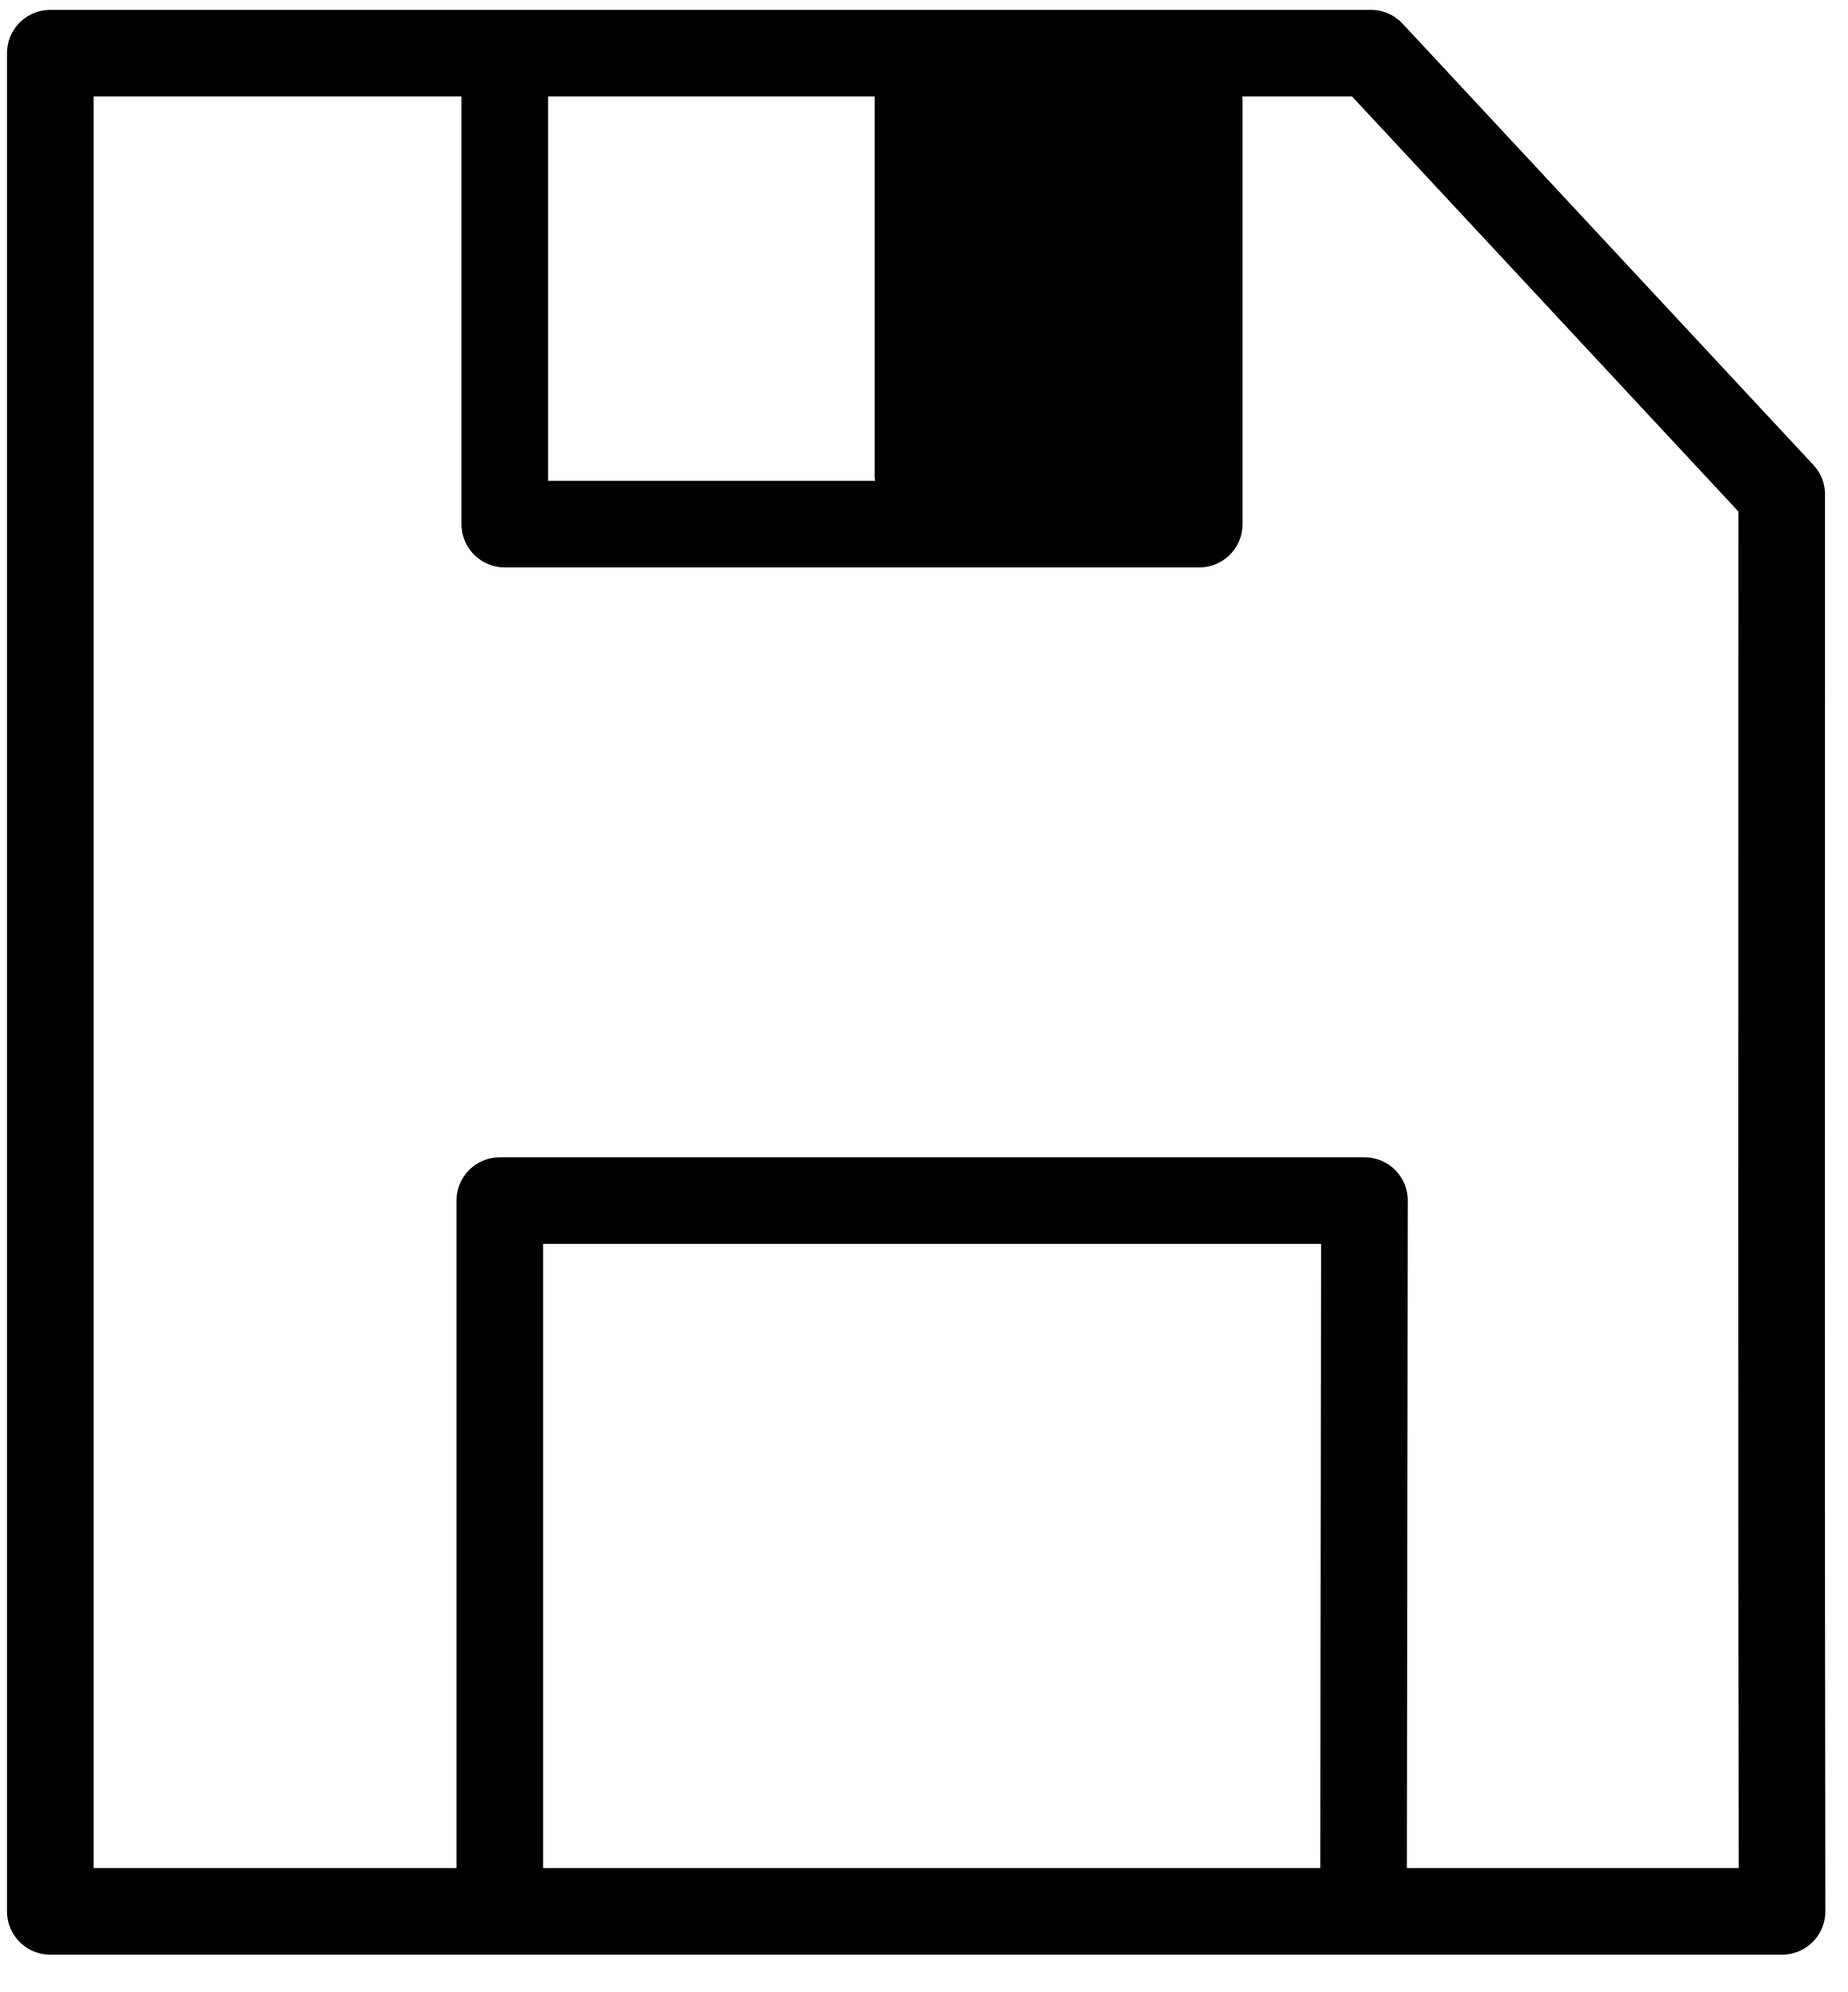
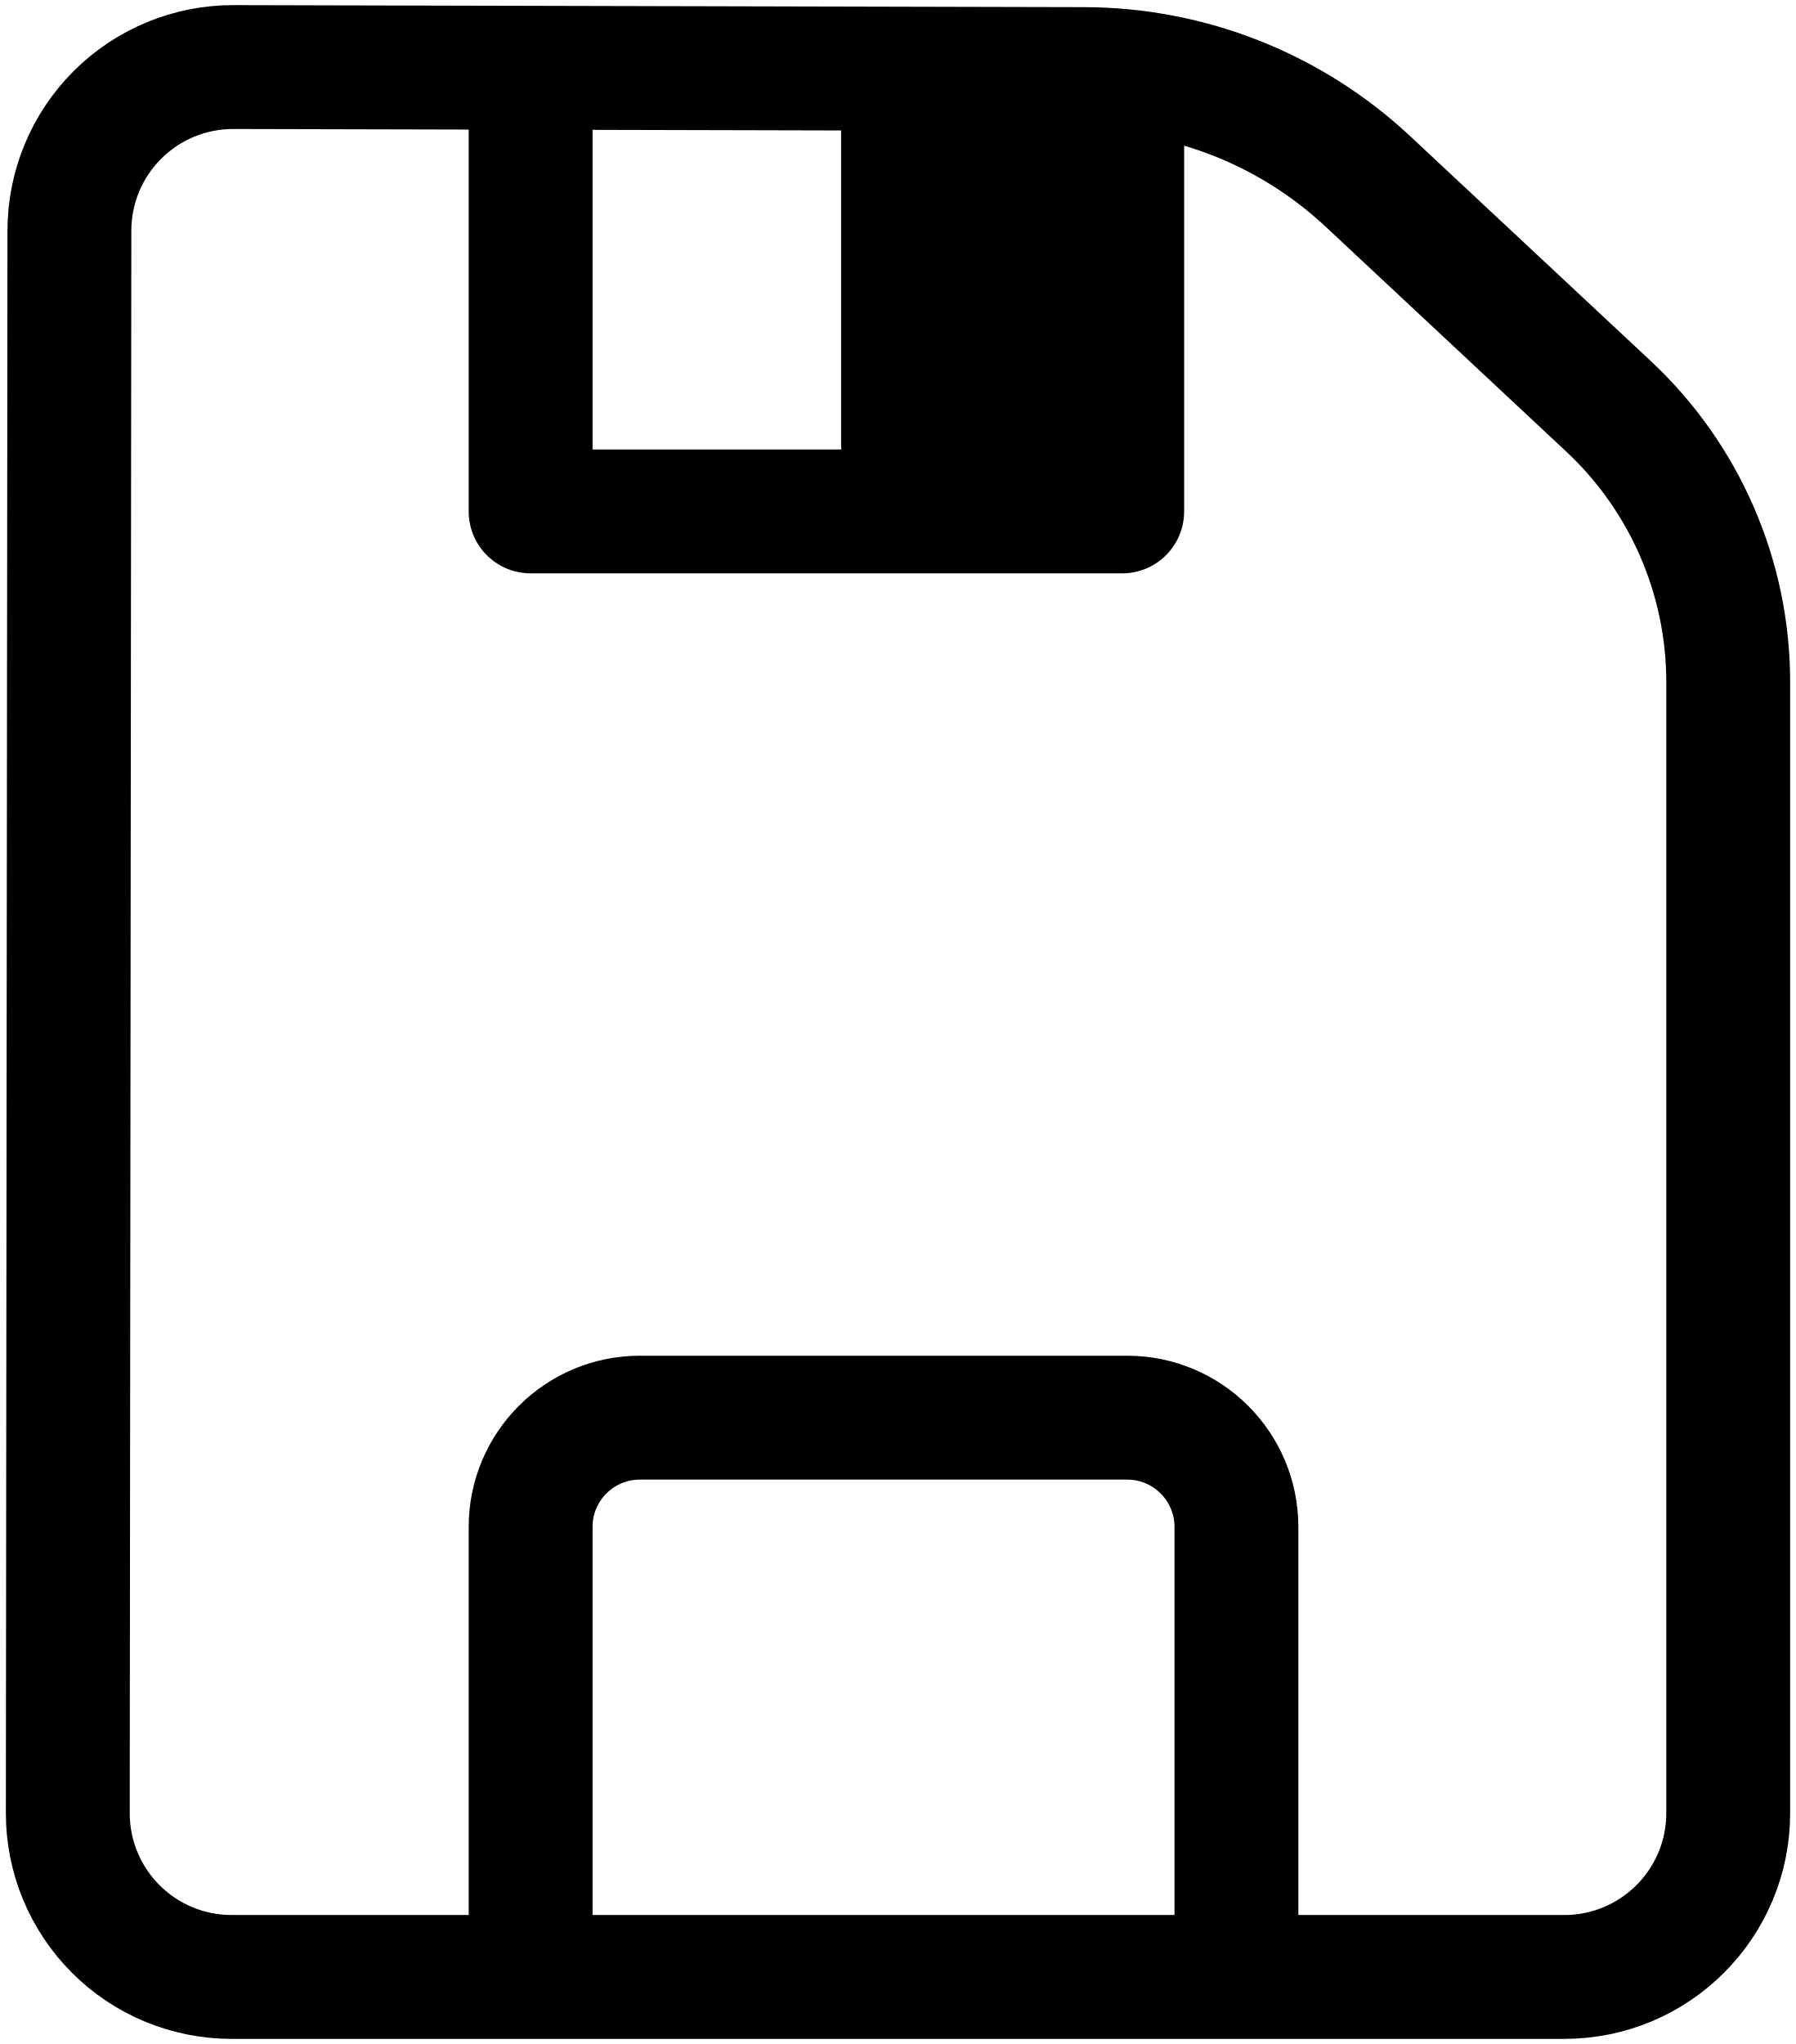
- <svg xmlns="http://www.w3.org/2000/svg" width="64mm" height="69mm" version="1.1" viewBox="0 0 64 69">
-   <g stroke-linecap="round" stroke-linejoin="round">
-     <path d="m1.742 1.842v64.365h59.978c-0.027-16.359-0.011-32.718-0.011-49.078l-14.229-15.287z" fill="none" stroke="#000000" stroke-width="3" />
-     <path d="m17.483 3.169v14.986h24.052v-14.686" fill="none" stroke="#000" stroke-width="3" />
-     <rect x="31.587" y="2.384" width="9.301" height="14.1" stroke="#000000" stroke-width="2.587" />
-     <path d="m17.31 66.098v-24.511h29.948l-0.033 24.175" fill="none" stroke="#000" stroke-width="3" />
+ <svg xmlns="http://www.w3.org/2000/svg" width="43.5mm" height="49.5mm" version="1.1" viewBox="0 0 43.5 49.5">
+   <g stroke="#000" stroke-linecap="round" stroke-linejoin="round">
+     <g fill="none" stroke-width="3">
+       <path d="m1.681 5.584-0.039 38.323a3.965 3.965 45.03 0 0 3.965 3.969h32.283a3.969 3.969 135 0 0 3.969-3.969v-27.39a9.14 9.14 66.529 0 0-2.9-6.678l-5.829-5.447a10.095 10.095 21.597 0 0-6.869-2.719l-20.607-0.049a3.963 3.963 135.1 0 0-3.973 3.959z" />
+       <path d="m12.852 46.32v-9.342a2.646 2.646 135 0 1 2.646-2.646h11.803a2.646 2.646 45 0 1 2.646 2.646v9.467" />
+       <path d="m12.852 2.965v9.42h14.329v-9.249" />
+     </g>
+     <rect x="21.769" y="3.101" width="4.769" height="7.654" stroke-miterlimit="8.5" stroke-width="2.795" fill="#000" />
  </g>
</svg>
